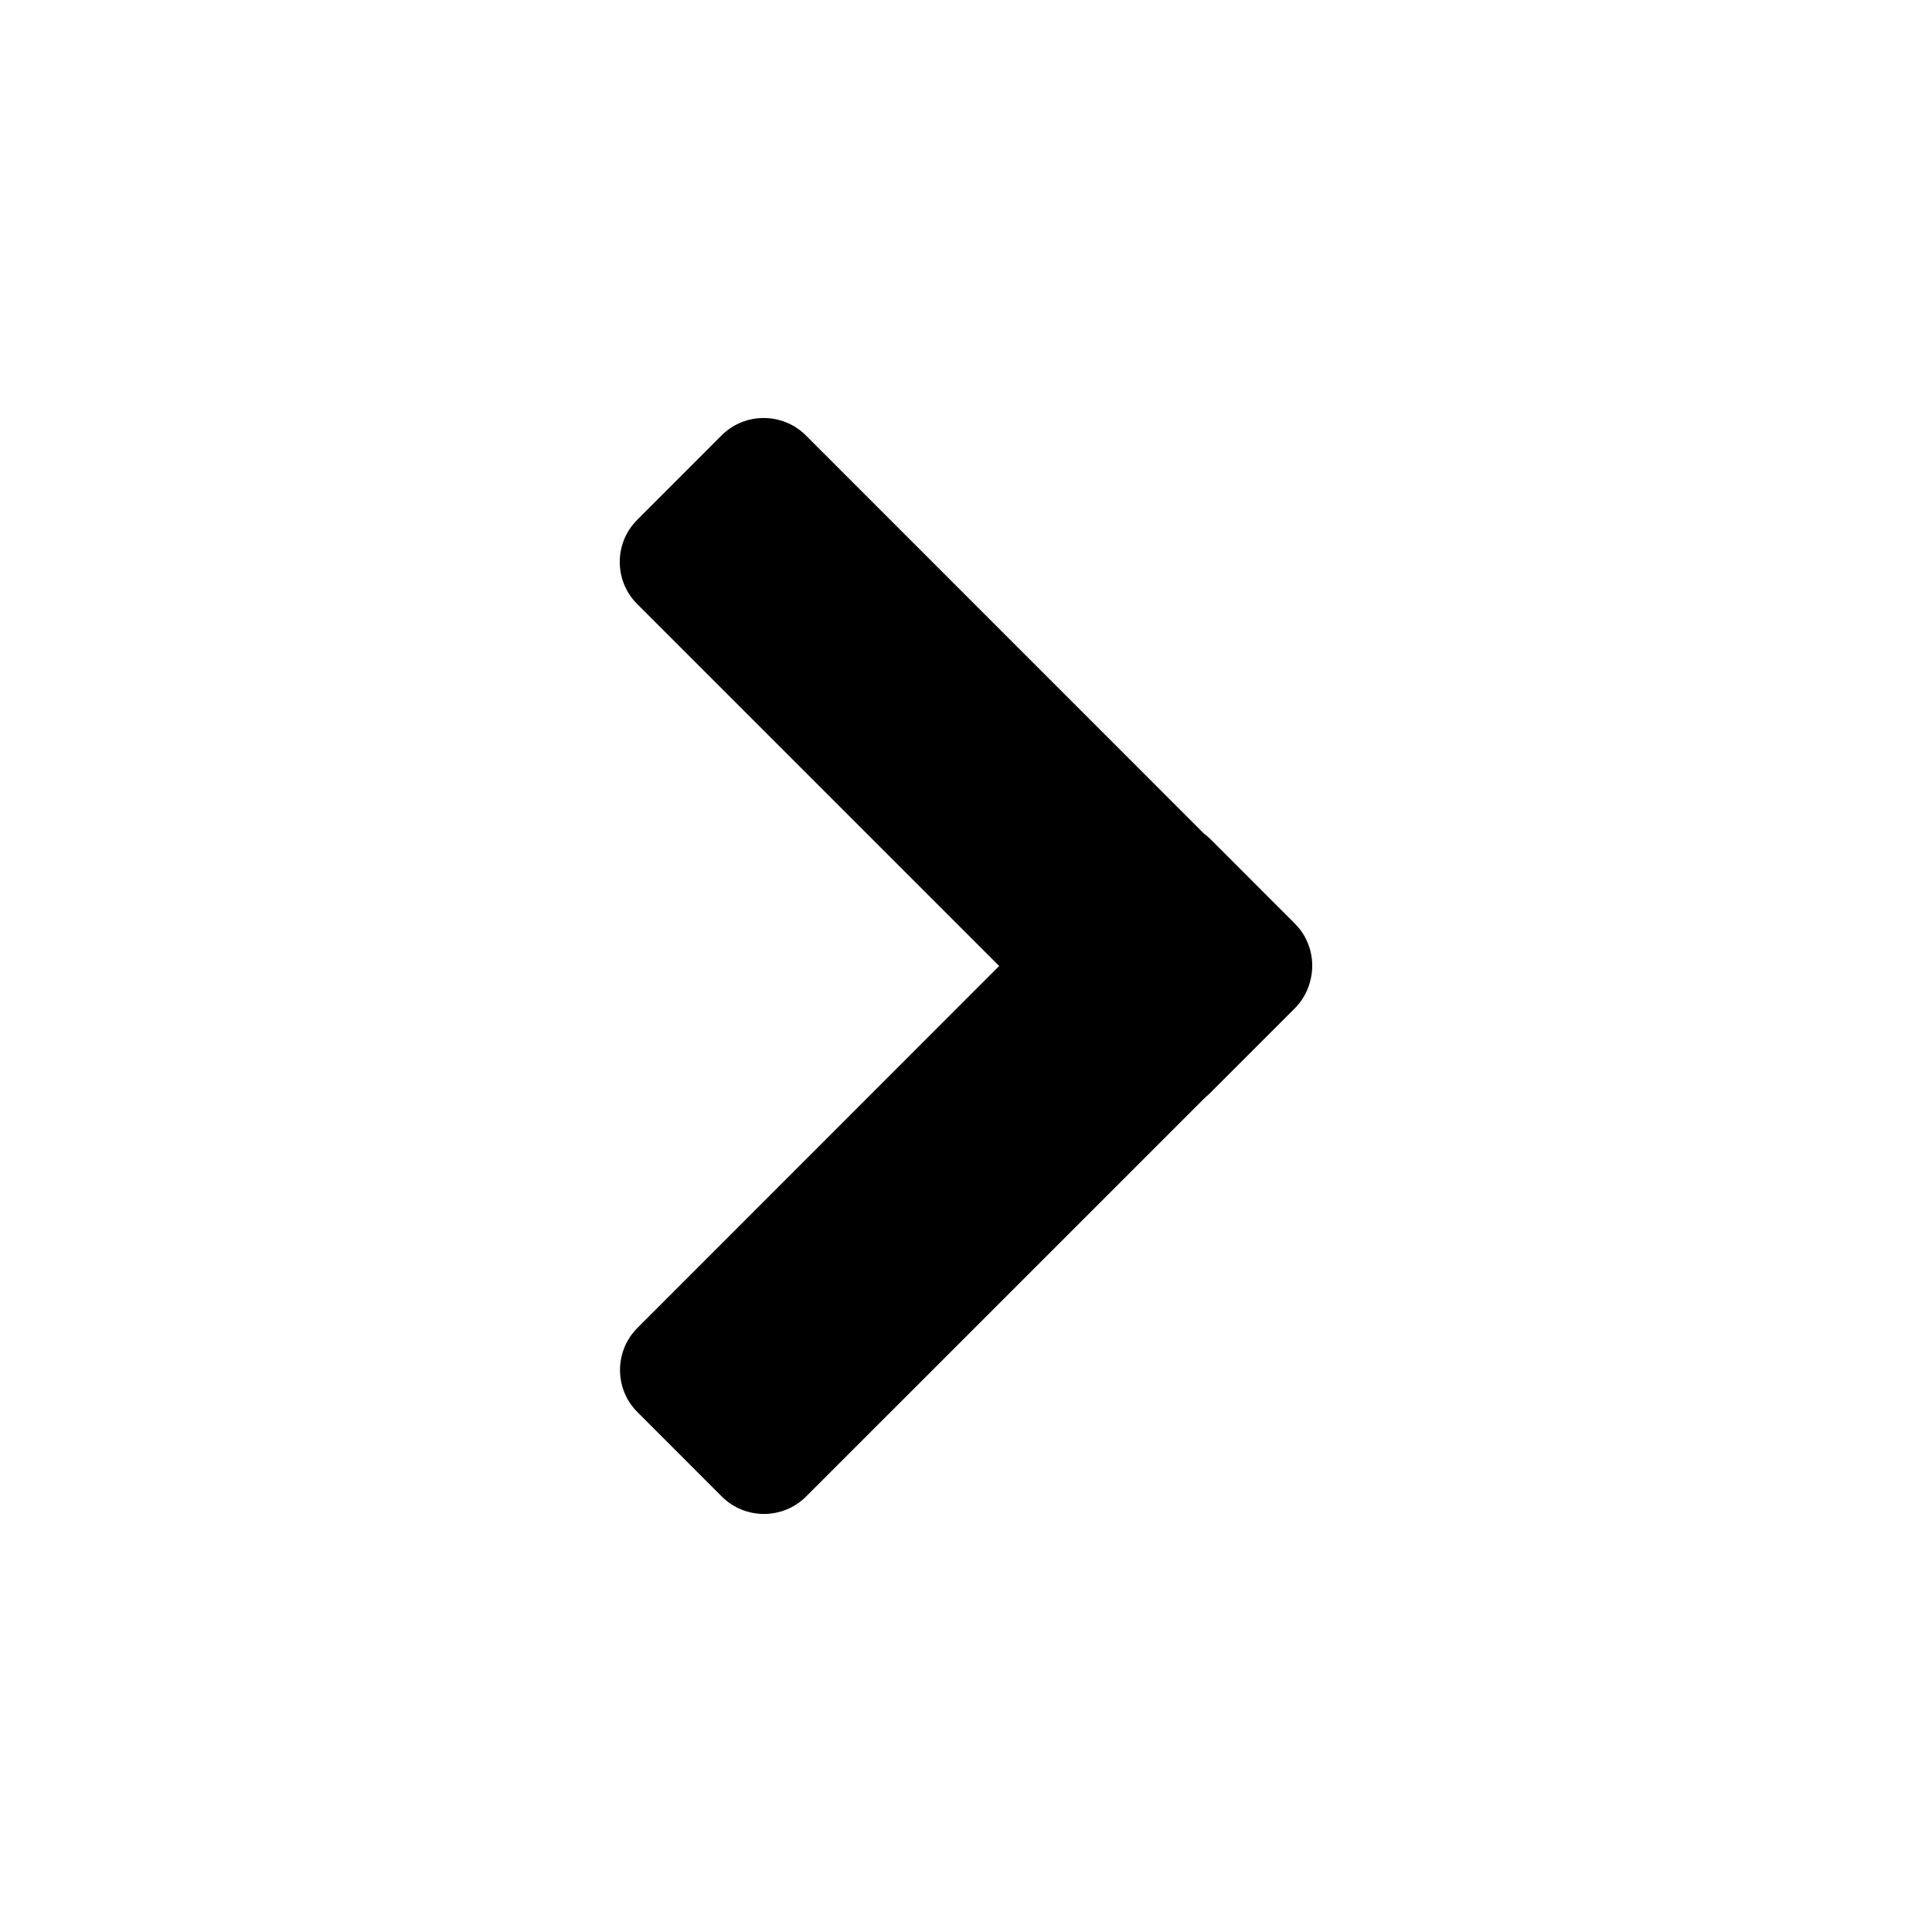
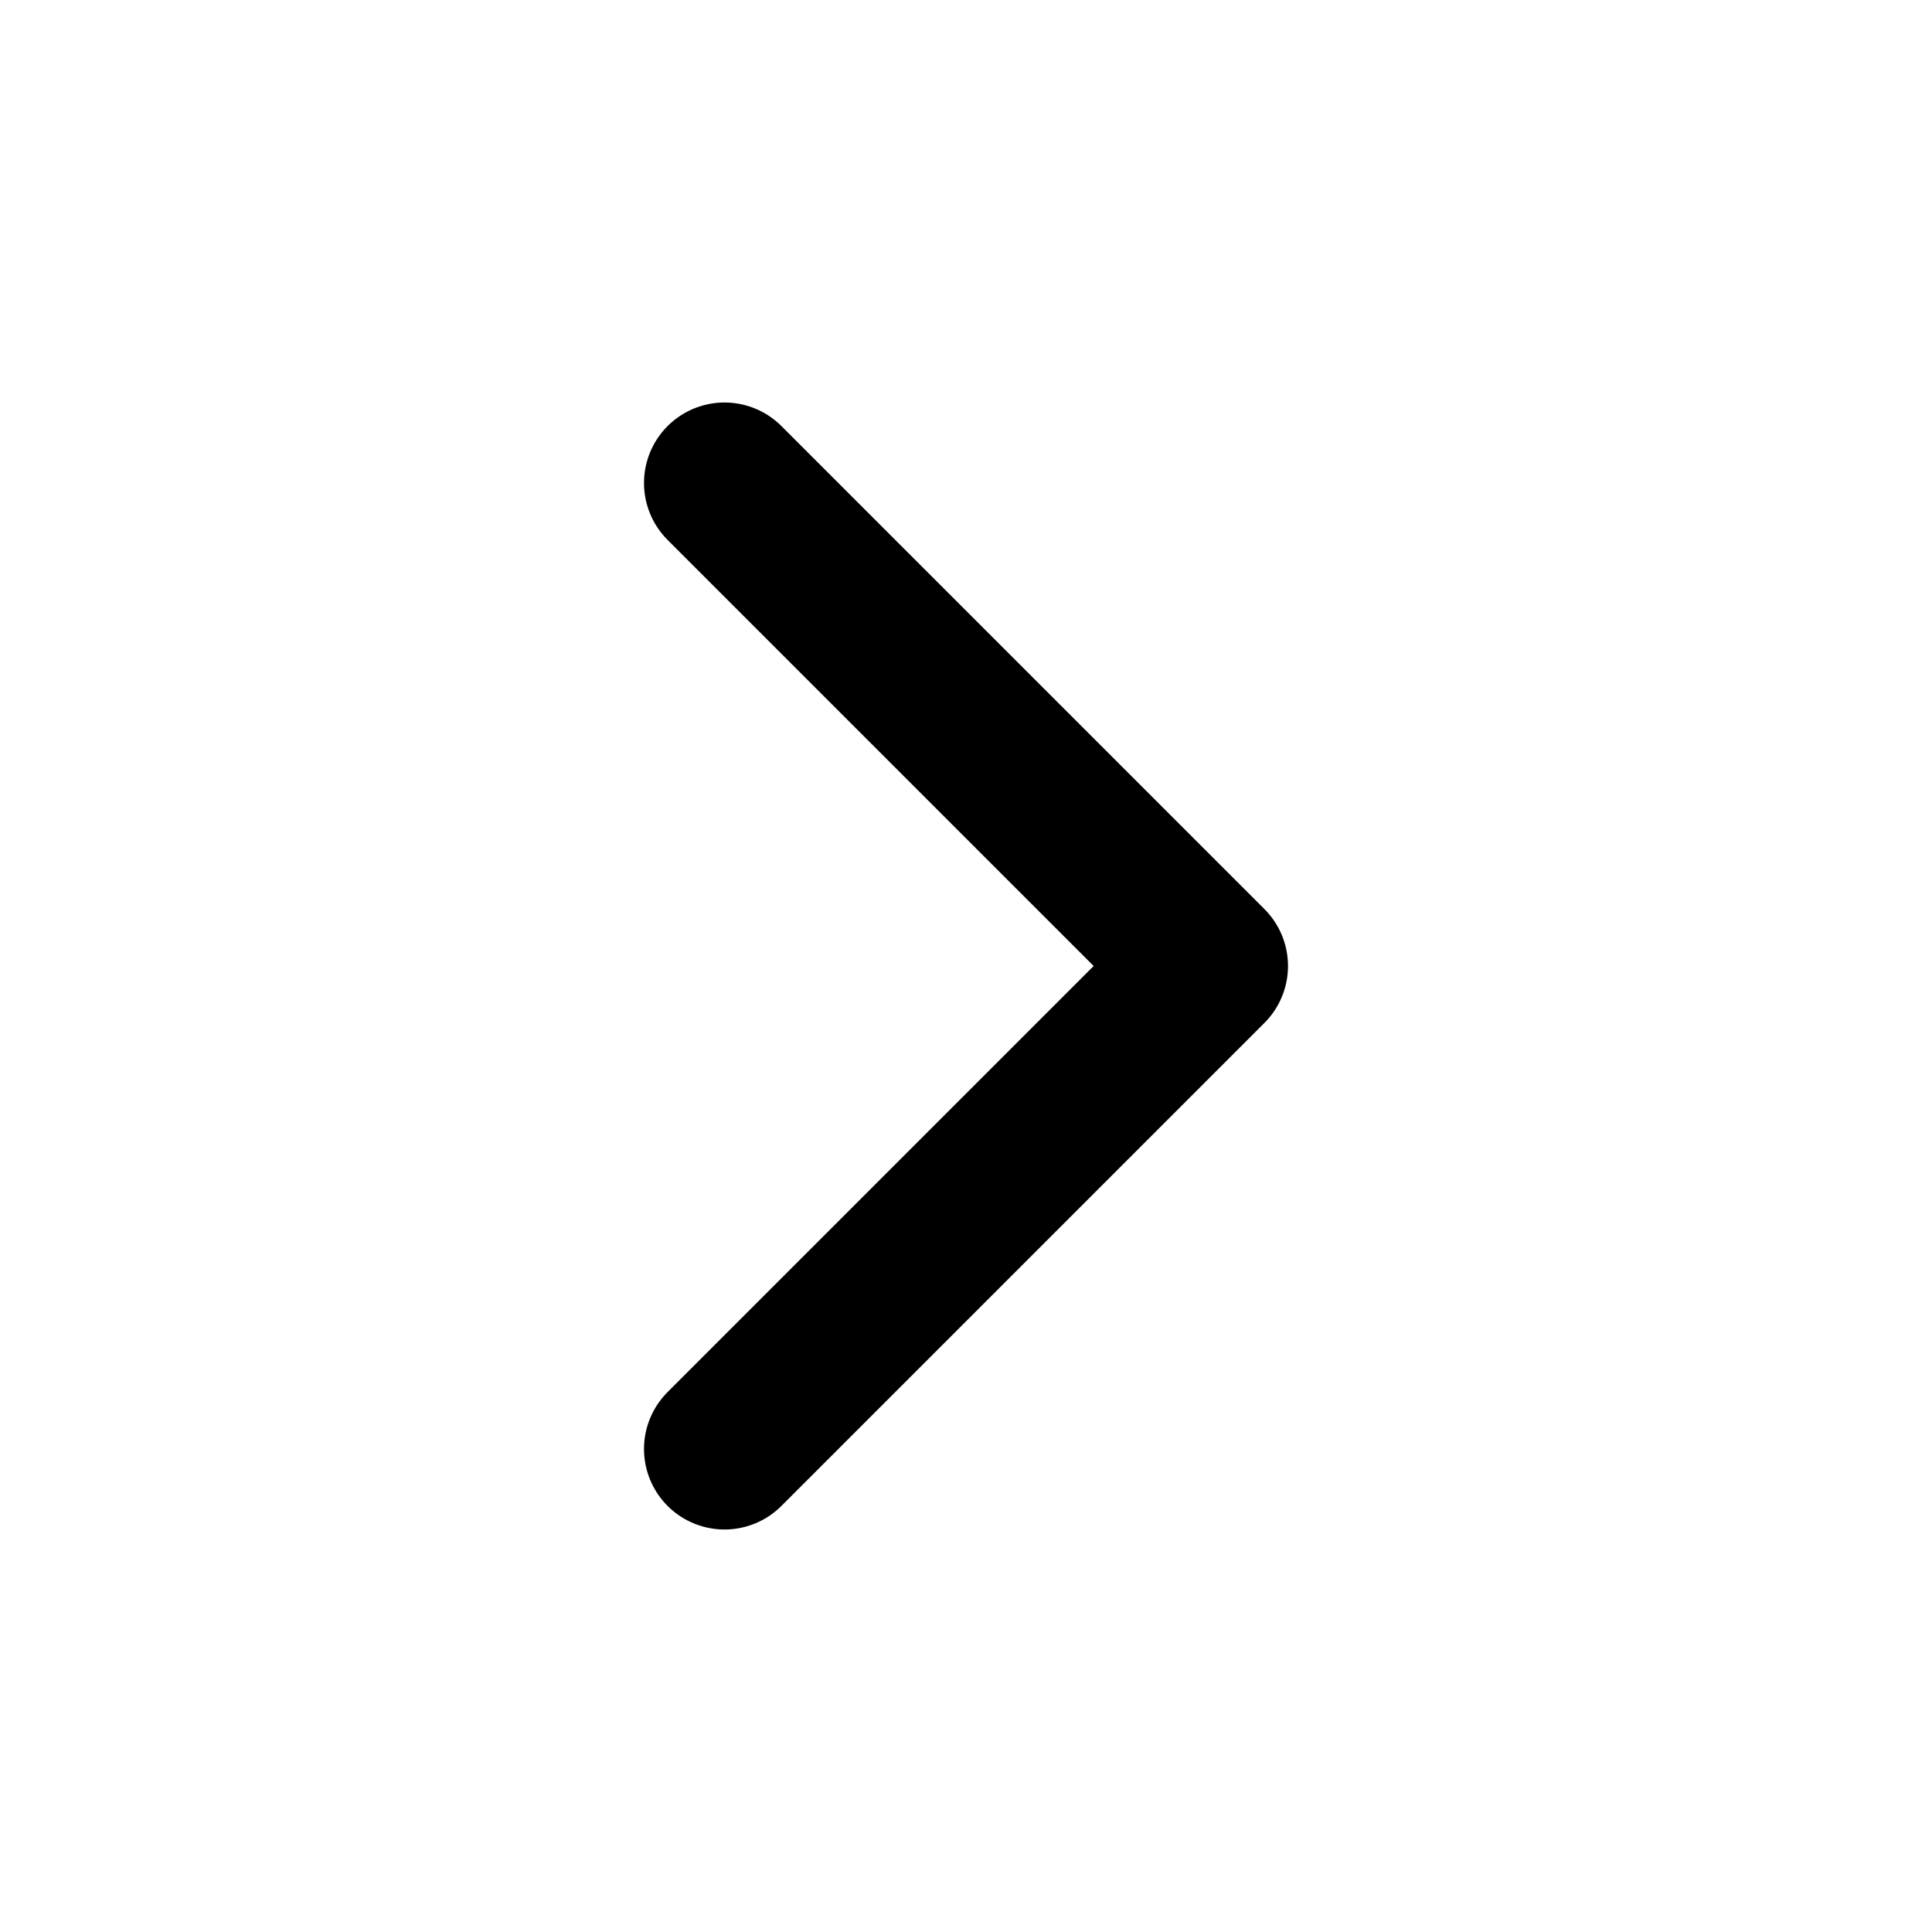
- <svg xmlns="http://www.w3.org/2000/svg" viewBox="0 0 60 60" fill-rule="evenodd" clip-rule="evenodd" stroke-linejoin="round" stroke-miterlimit="1.414">
-   <path d="M40.21 28.68c.493.49.65 1.193.472 1.818-.08.3-.24.586-.477.823l-2.62 2.62c-.05.05-.1.096-.154.14L25.035 46.475c-.723.723-1.896.723-2.62 0l-2.618-2.62c-.723-.72-.723-1.895 0-2.617L31.03 30 19.79 18.76c-.724-.72-.724-1.895 0-2.617l2.618-2.62c.722-.722 1.896-.722 2.62 0L37.382 25.88c.073.054.143.114.21.18l2.618 2.62z" />
+ <svg xmlns="http://www.w3.org/2000/svg" viewBox="0 0 24 24" fill="none" stroke="currentColor" stroke-width="2" stroke-linecap="round" stroke-linejoin="round">
+   <polyline points="9 18 15 12 9 6" />
</svg>
